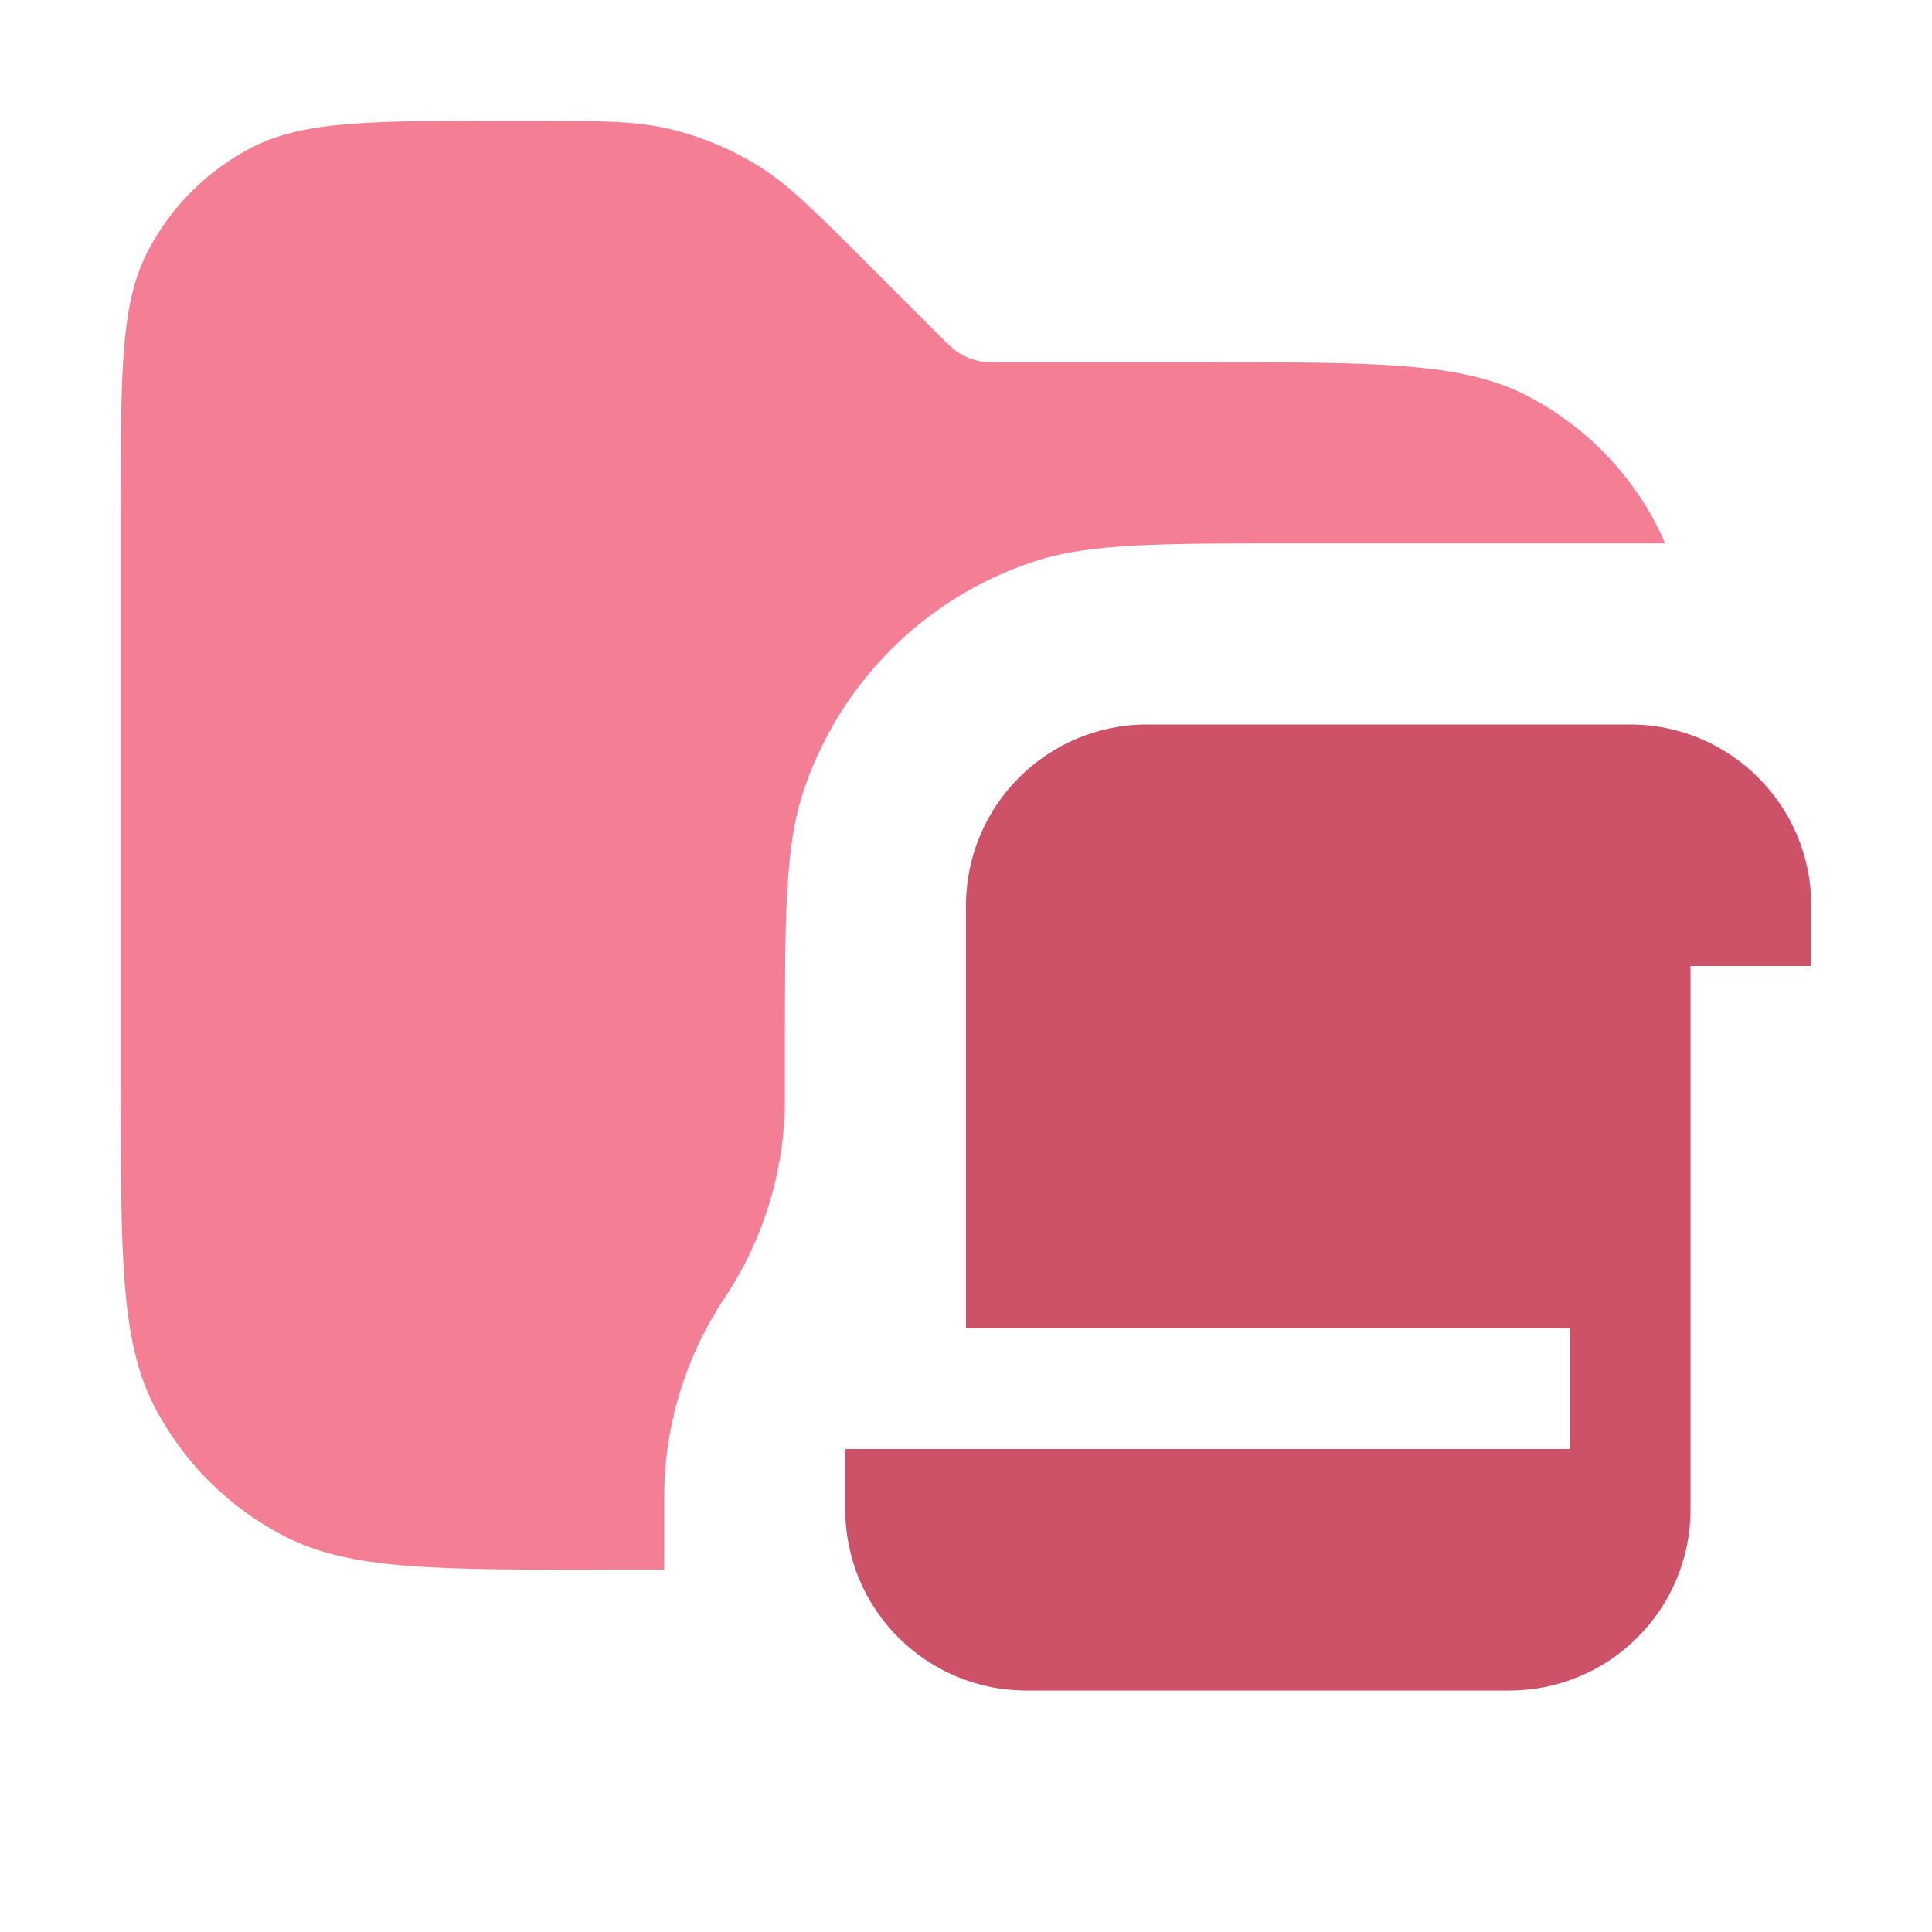
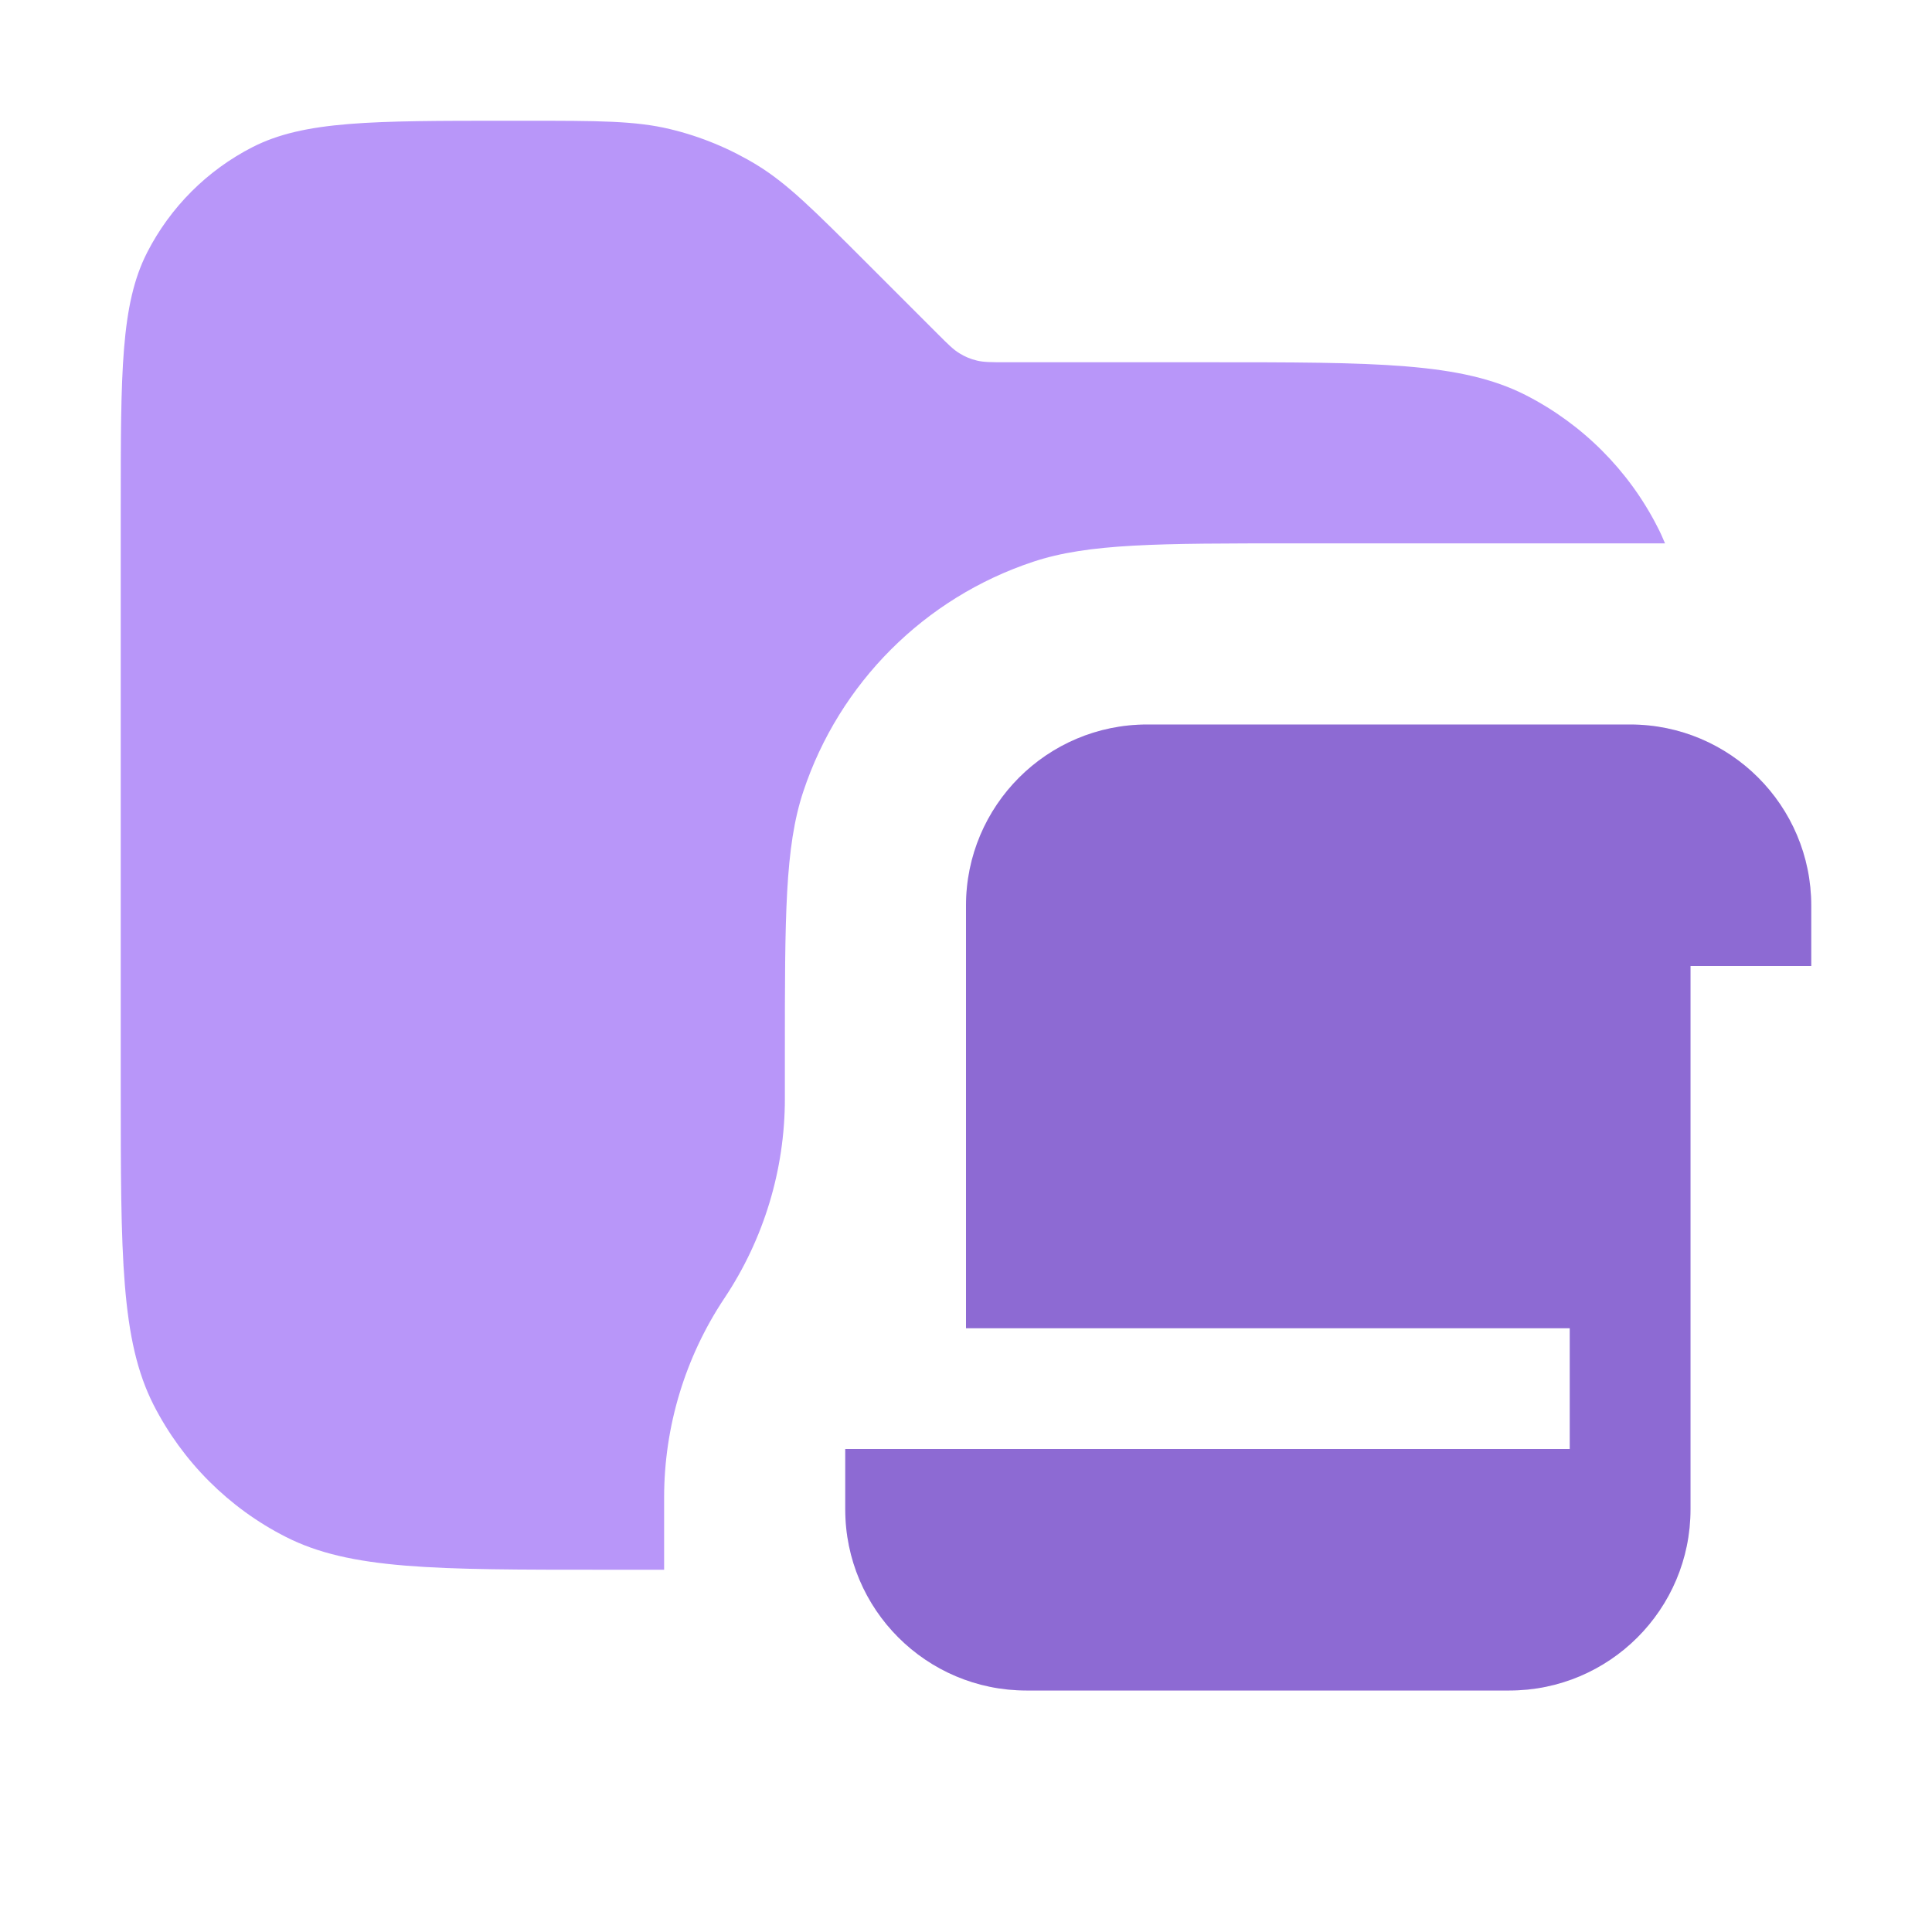
<svg xmlns="http://www.w3.org/2000/svg" width="16" height="16" viewBox="0 0 16 16" fill="none">
-   <path opacity="0.8" fill-rule="evenodd" clip-rule="evenodd" d="M1 4.2V9C1 10.4 1 11.1 1.272 11.635C1.512 12.105 1.895 12.488 2.365 12.727C2.9 13 3.6 13 5 13H5.5V12.401C5.5 11.814 5.674 11.239 6 10.75C6.326 10.261 6.5 9.686 6.5 9.099V8.722C6.5 7.585 6.5 7.016 6.652 6.557C6.95 5.657 7.657 4.95 8.557 4.652C9.016 4.5 9.585 4.5 10.722 4.5H13.789C13.77 4.454 13.75 4.409 13.727 4.365C13.488 3.895 13.105 3.512 12.635 3.272C12.1 3 11.4 3 10 3H8.331C8.209 3 8.148 3 8.09 2.986C8.039 2.974 7.991 2.954 7.946 2.926C7.895 2.895 7.852 2.852 7.766 2.766L7.766 2.766L7.766 2.766L7.172 2.172C6.739 1.739 6.523 1.523 6.271 1.368C6.047 1.231 5.803 1.13 5.548 1.069C5.26 1 4.955 1 4.343 1H4.2C3.08 1 2.52 1 2.092 1.218C1.716 1.41 1.41 1.716 1.218 2.092C1 2.52 1 3.08 1 4.2Z" fill="#F15F79" />
-   <path d="M7 12.5V12H13V11H8V7.5C8 6.672 8.672 6 9.5 6H13.5C14.328 6 15 6.672 15 7.5V8H14V12.5C14 13.328 13.328 14 12.5 14H8.5C7.672 14 7 13.328 7 12.5Z" fill="#F15F79" />
+   <path opacity="0.8" fill-rule="evenodd" clip-rule="evenodd" d="M1 4.2V9C1 10.4 1 11.1 1.272 11.635C1.512 12.105 1.895 12.488 2.365 12.727C2.9 13 3.6 13 5 13H5.5V12.401C5.5 11.814 5.674 11.239 6 10.75C6.326 10.261 6.5 9.686 6.5 9.099V8.722C6.5 7.585 6.5 7.016 6.652 6.557C6.95 5.657 7.657 4.95 8.557 4.652C9.016 4.5 9.585 4.5 10.722 4.5H13.789C13.77 4.454 13.75 4.409 13.727 4.365C13.488 3.895 13.105 3.512 12.635 3.272C12.1 3 11.4 3 10 3H8.331C8.209 3 8.148 3 8.09 2.986C8.039 2.974 7.991 2.954 7.946 2.926C7.895 2.895 7.852 2.852 7.766 2.766L7.766 2.766L7.766 2.766L7.172 2.172C6.739 1.739 6.523 1.523 6.271 1.368C6.047 1.231 5.803 1.13 5.548 1.069C5.26 1 4.955 1 4.343 1H4.2C3.08 1 2.52 1 2.092 1.218C1.716 1.41 1.41 1.716 1.218 2.092C1 2.52 1 3.08 1 4.2Z" fill="#A67CF8" />
+   <path d="M7 12.5V12H13V11H8V7.5C8 6.672 8.672 6 9.5 6H13.5C14.328 6 15 6.672 15 7.5V8H14V12.5C14 13.328 13.328 14 12.5 14H8.5C7.672 14 7 13.328 7 12.5Z" fill="#A67CF8" />
  <path d="M7 12.5V12H13V11H8V7.5C8 6.672 8.672 6 9.5 6H13.5C14.328 6 15 6.672 15 7.5V8H14V12.5C14 13.328 13.328 14 12.5 14H8.5C7.672 14 7 13.328 7 12.5Z" fill="black" fill-opacity="0.15" />
</svg>
